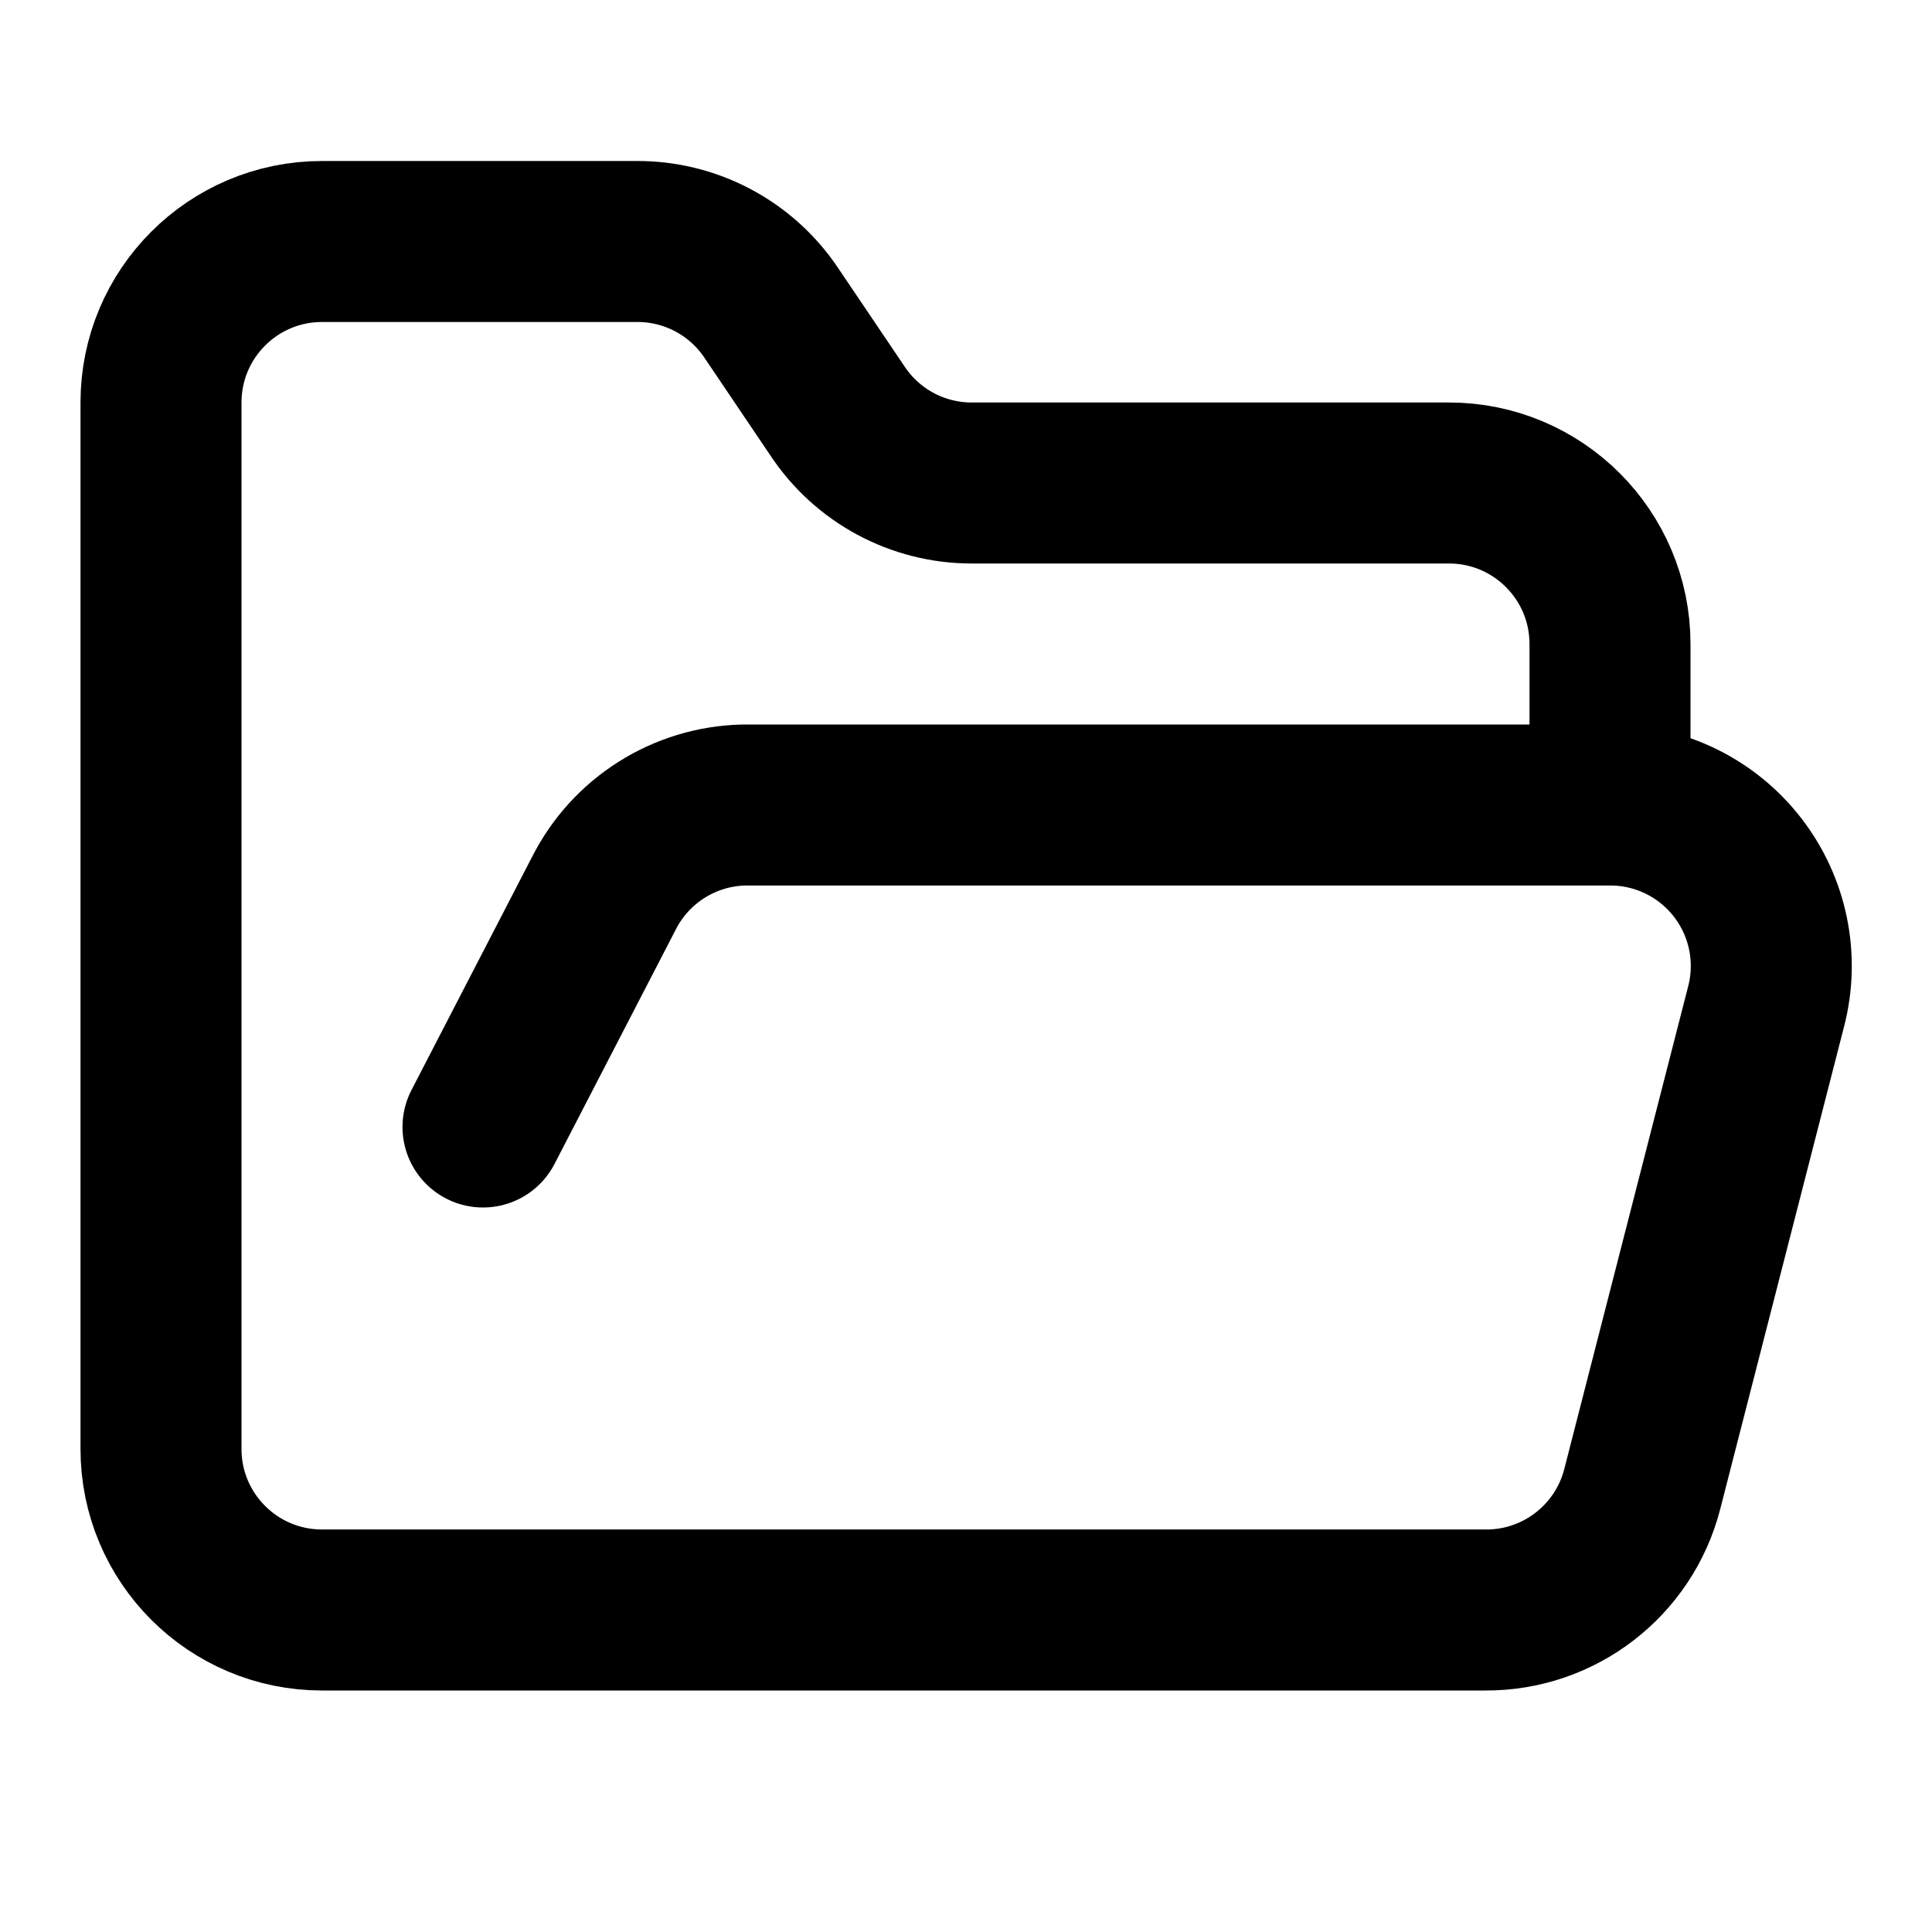
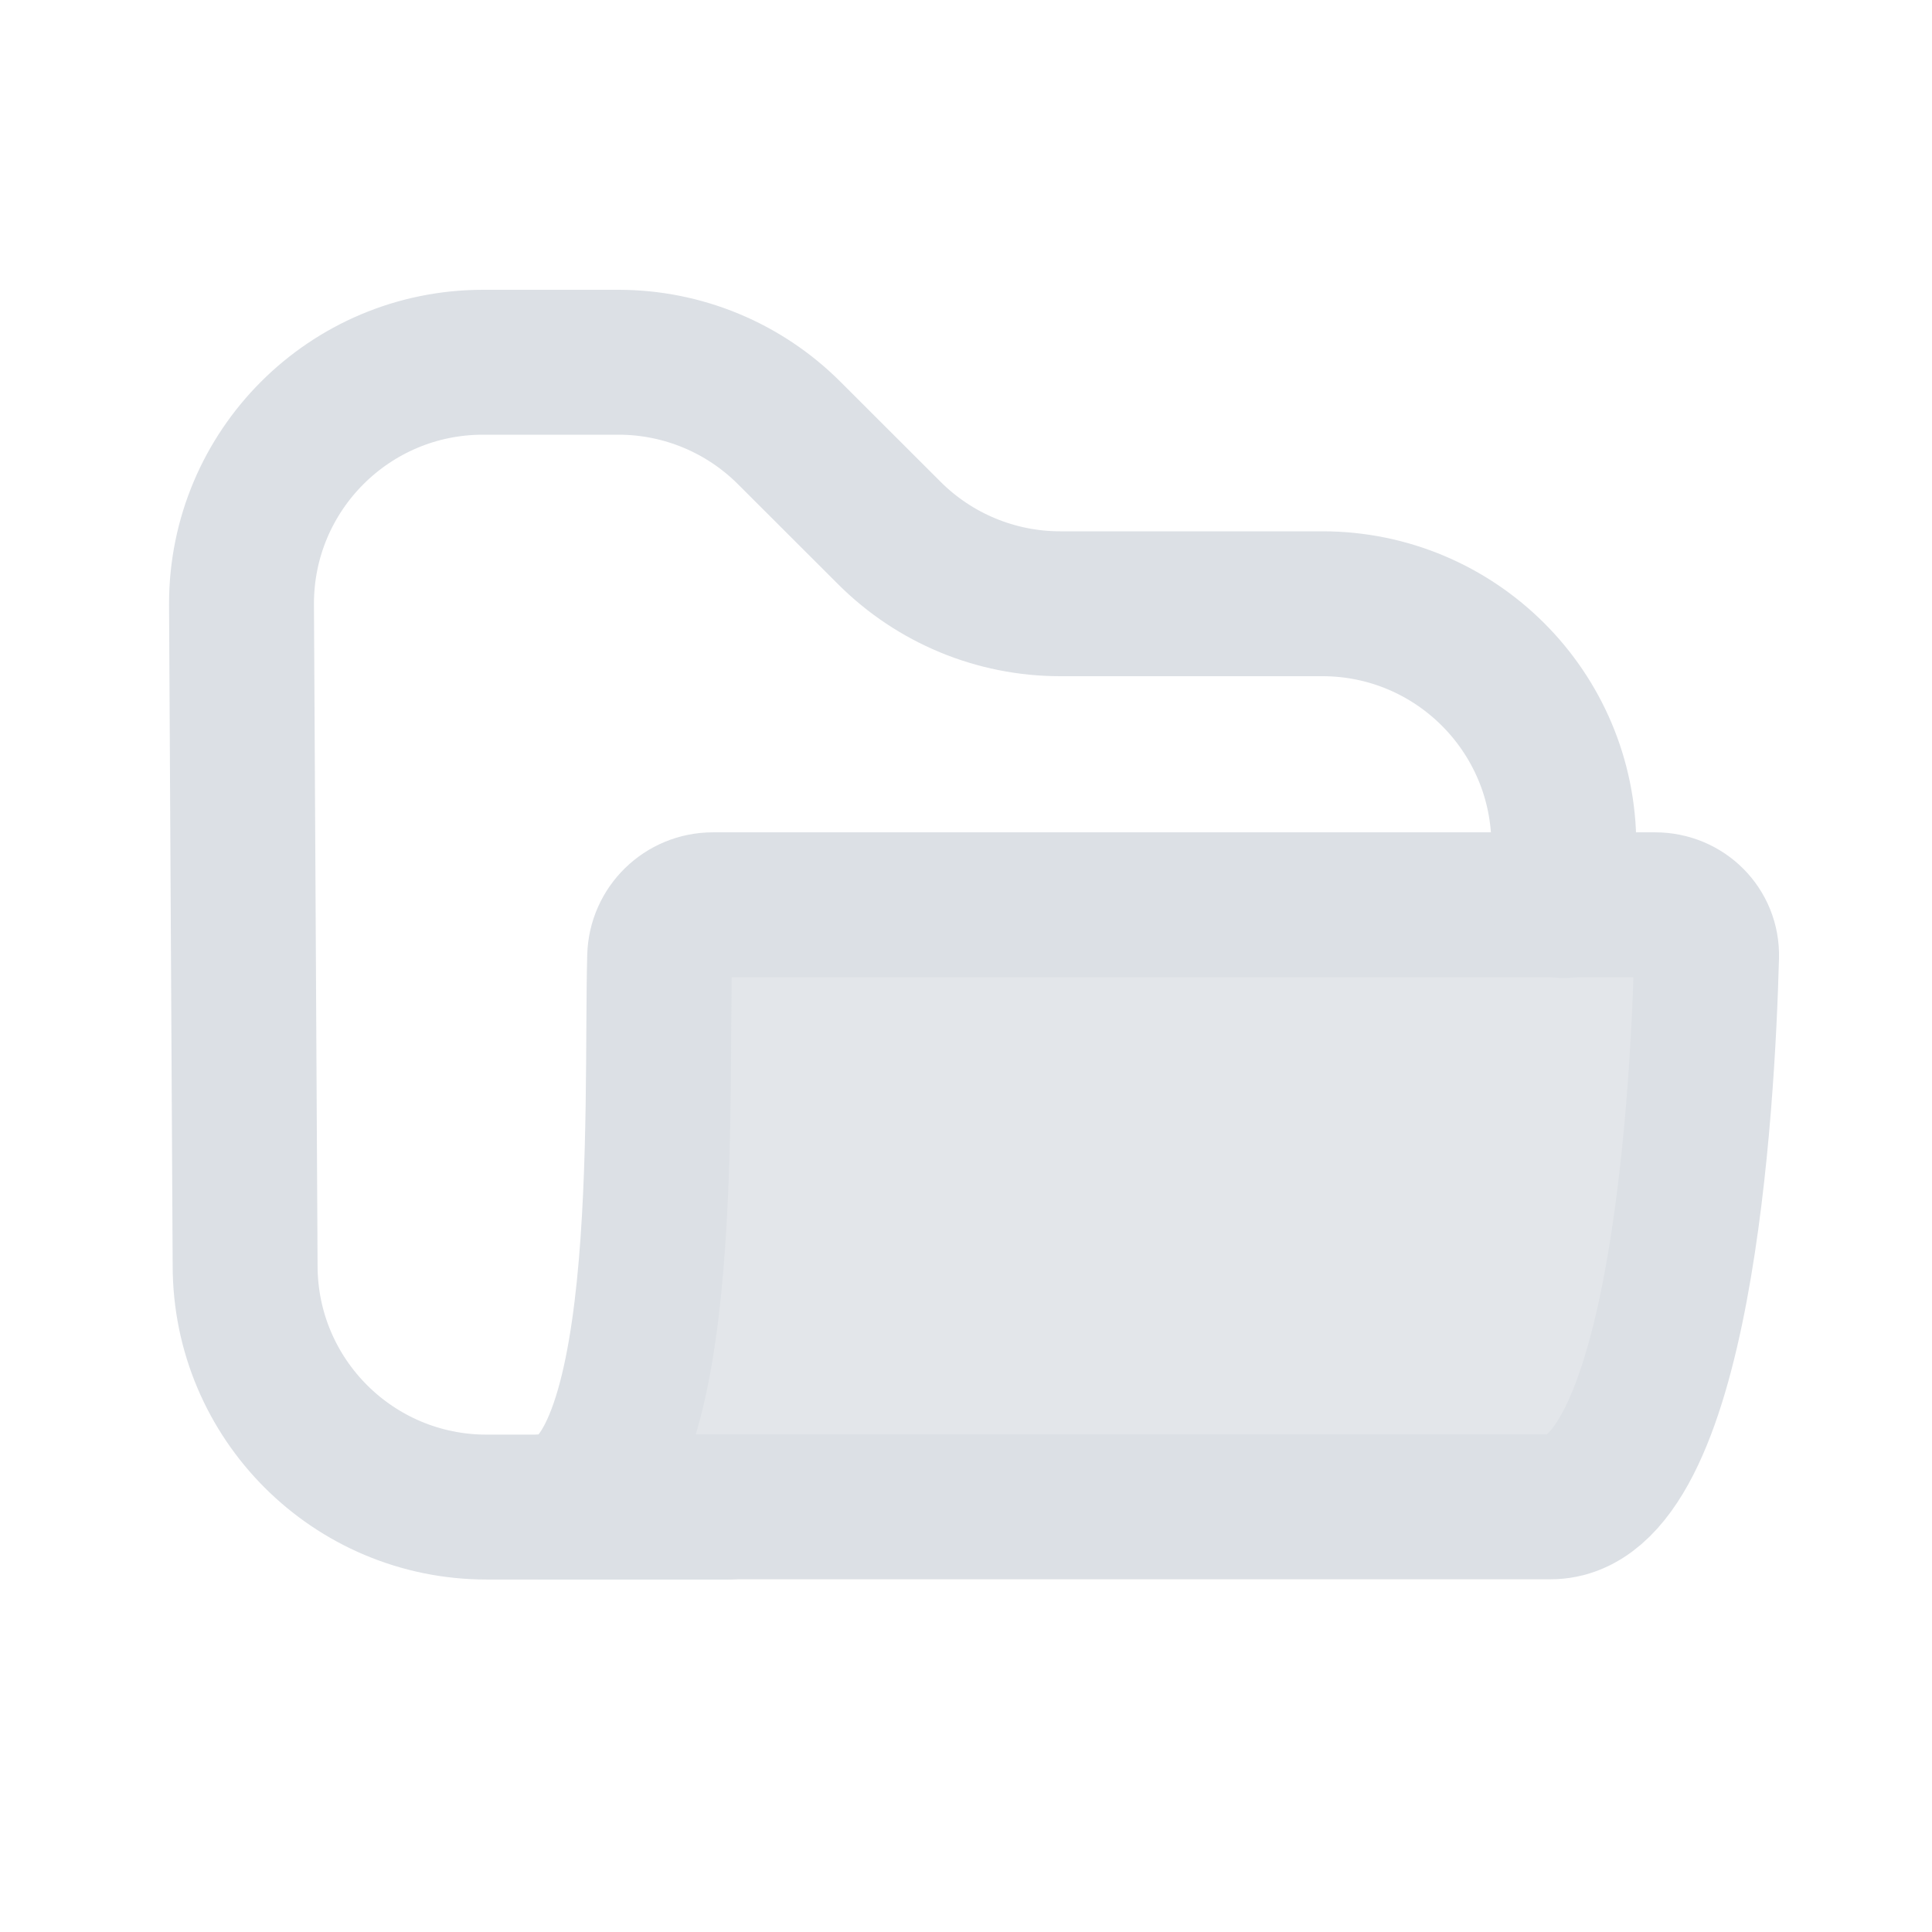
- <svg xmlns="http://www.w3.org/2000/svg" width="24" height="24" viewBox="0 0 24 24" fill="none" stroke="currentColor" stroke-width="2" stroke-linecap="round" stroke-linejoin="round" class="lucide lucide-folder-open-icon lucide-folder-open">
-   <path d="m6 14 1.5-2.9A2 2 0 0 1 9.24 10H20a2 2 0 0 1 1.94 2.5l-1.54 6a2 2 0 0 1-1.95 1.5H4a2 2 0 0 1-2-2V5a2 2 0 0 1 2-2h3.9a2 2 0 0 1 1.69.9l.81 1.2a2 2 0 0 0 1.67.9H18a2 2 0 0 1 2 2v2" />
+ <svg xmlns="http://www.w3.org/2000/svg" width="16" height="16" viewBox="0 0 16 16" fill="none">
+   <path opacity="0.8" d="M5.463 7.923C5.469 7.684 5.664 7.493 5.904 7.493H13.707C13.947 7.493 14.14 7.684 14.133 7.923C14.1 9.164 13.91 12.479 12.84 12.479H4.509C5.579 12.479 5.429 9.164 5.463 7.923Z" fill="#DCE0E5" />
+   <path d="M5.463 7.923C5.469 7.684 5.664 7.493 5.904 7.493H13.707C13.947 7.493 14.14 7.684 14.133 7.923C14.1 9.164 13.91 12.479 12.84 12.479H4.509C5.579 12.479 5.429 9.164 5.463 7.923Z" stroke="#DCE0E5" stroke-width="1.2" stroke-linejoin="round" />
+   <path d="M6.03 12.481H4.03C2.925 12.481 2.03 11.586 2.03 10.481L2 5C2 3.895 2.895 3 4 3H5.122C5.653 3 6.161 3.211 6.536 3.586L7.365 4.414C7.74 4.789 8.249 5 8.779 5H10.951C12.055 5 12.951 5.895 12.951 7V7.5" stroke="#DCE0E5" stroke-width="1.2" stroke-linecap="round" />
</svg>
